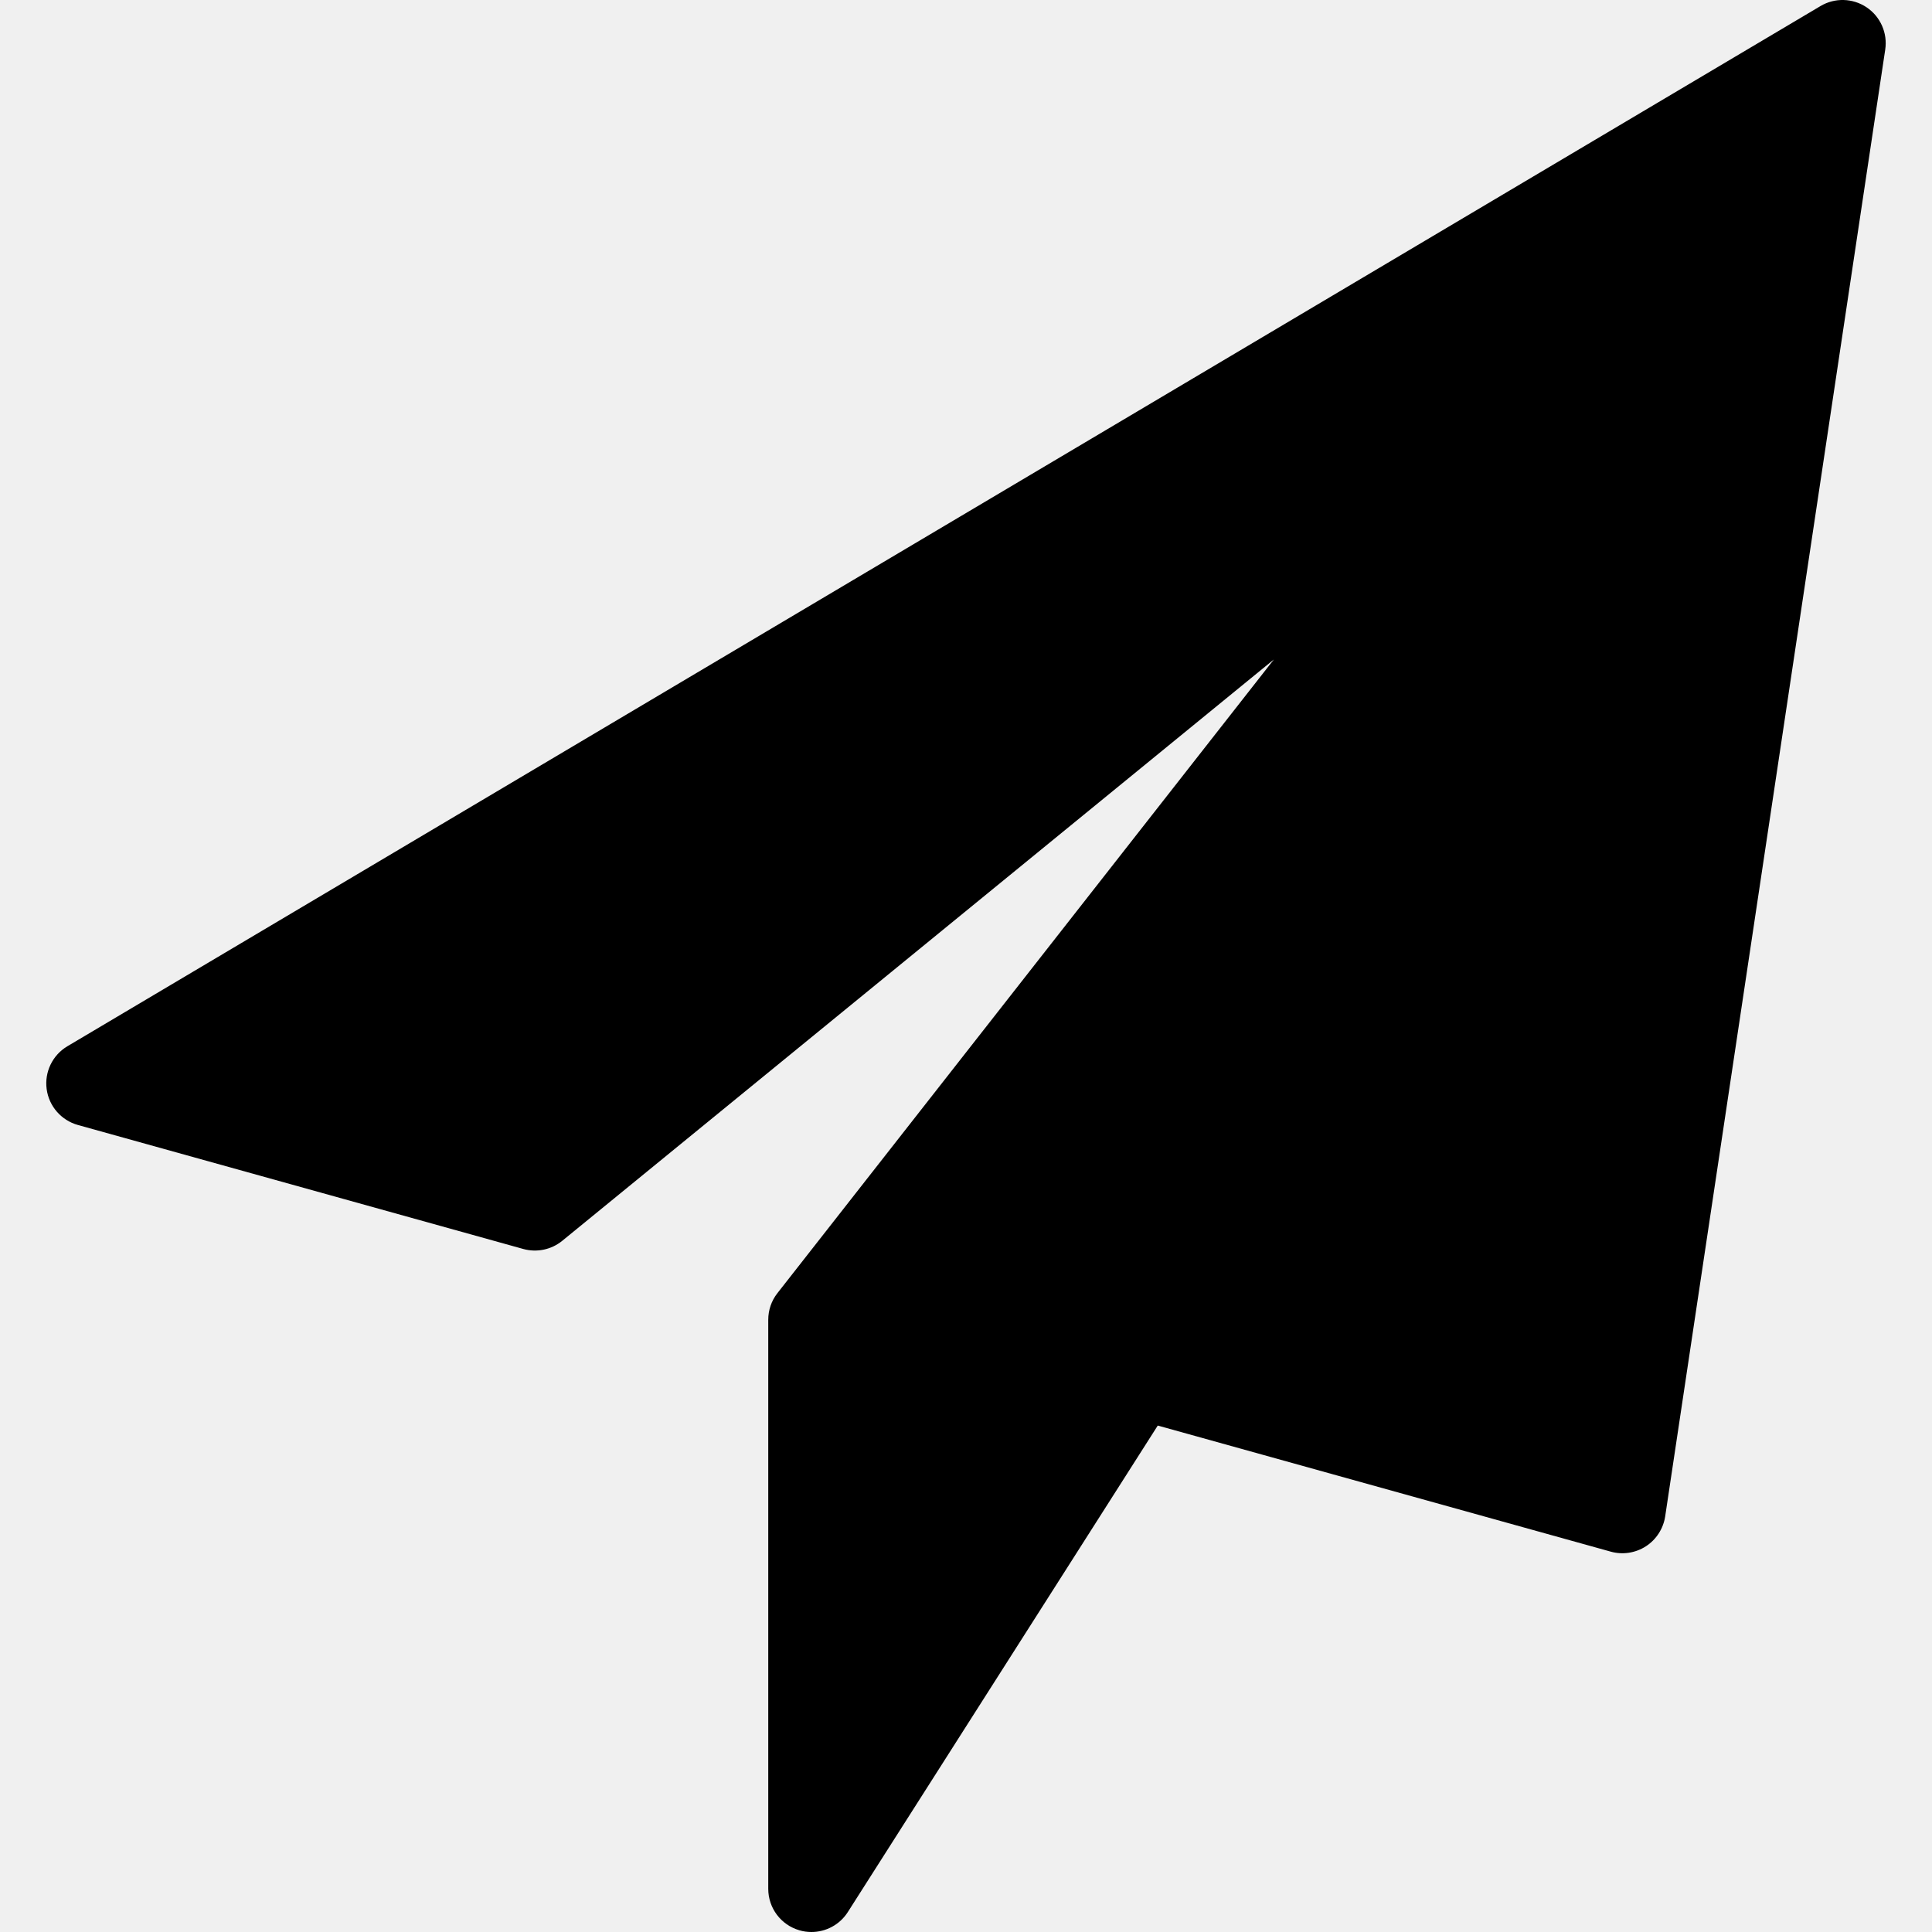
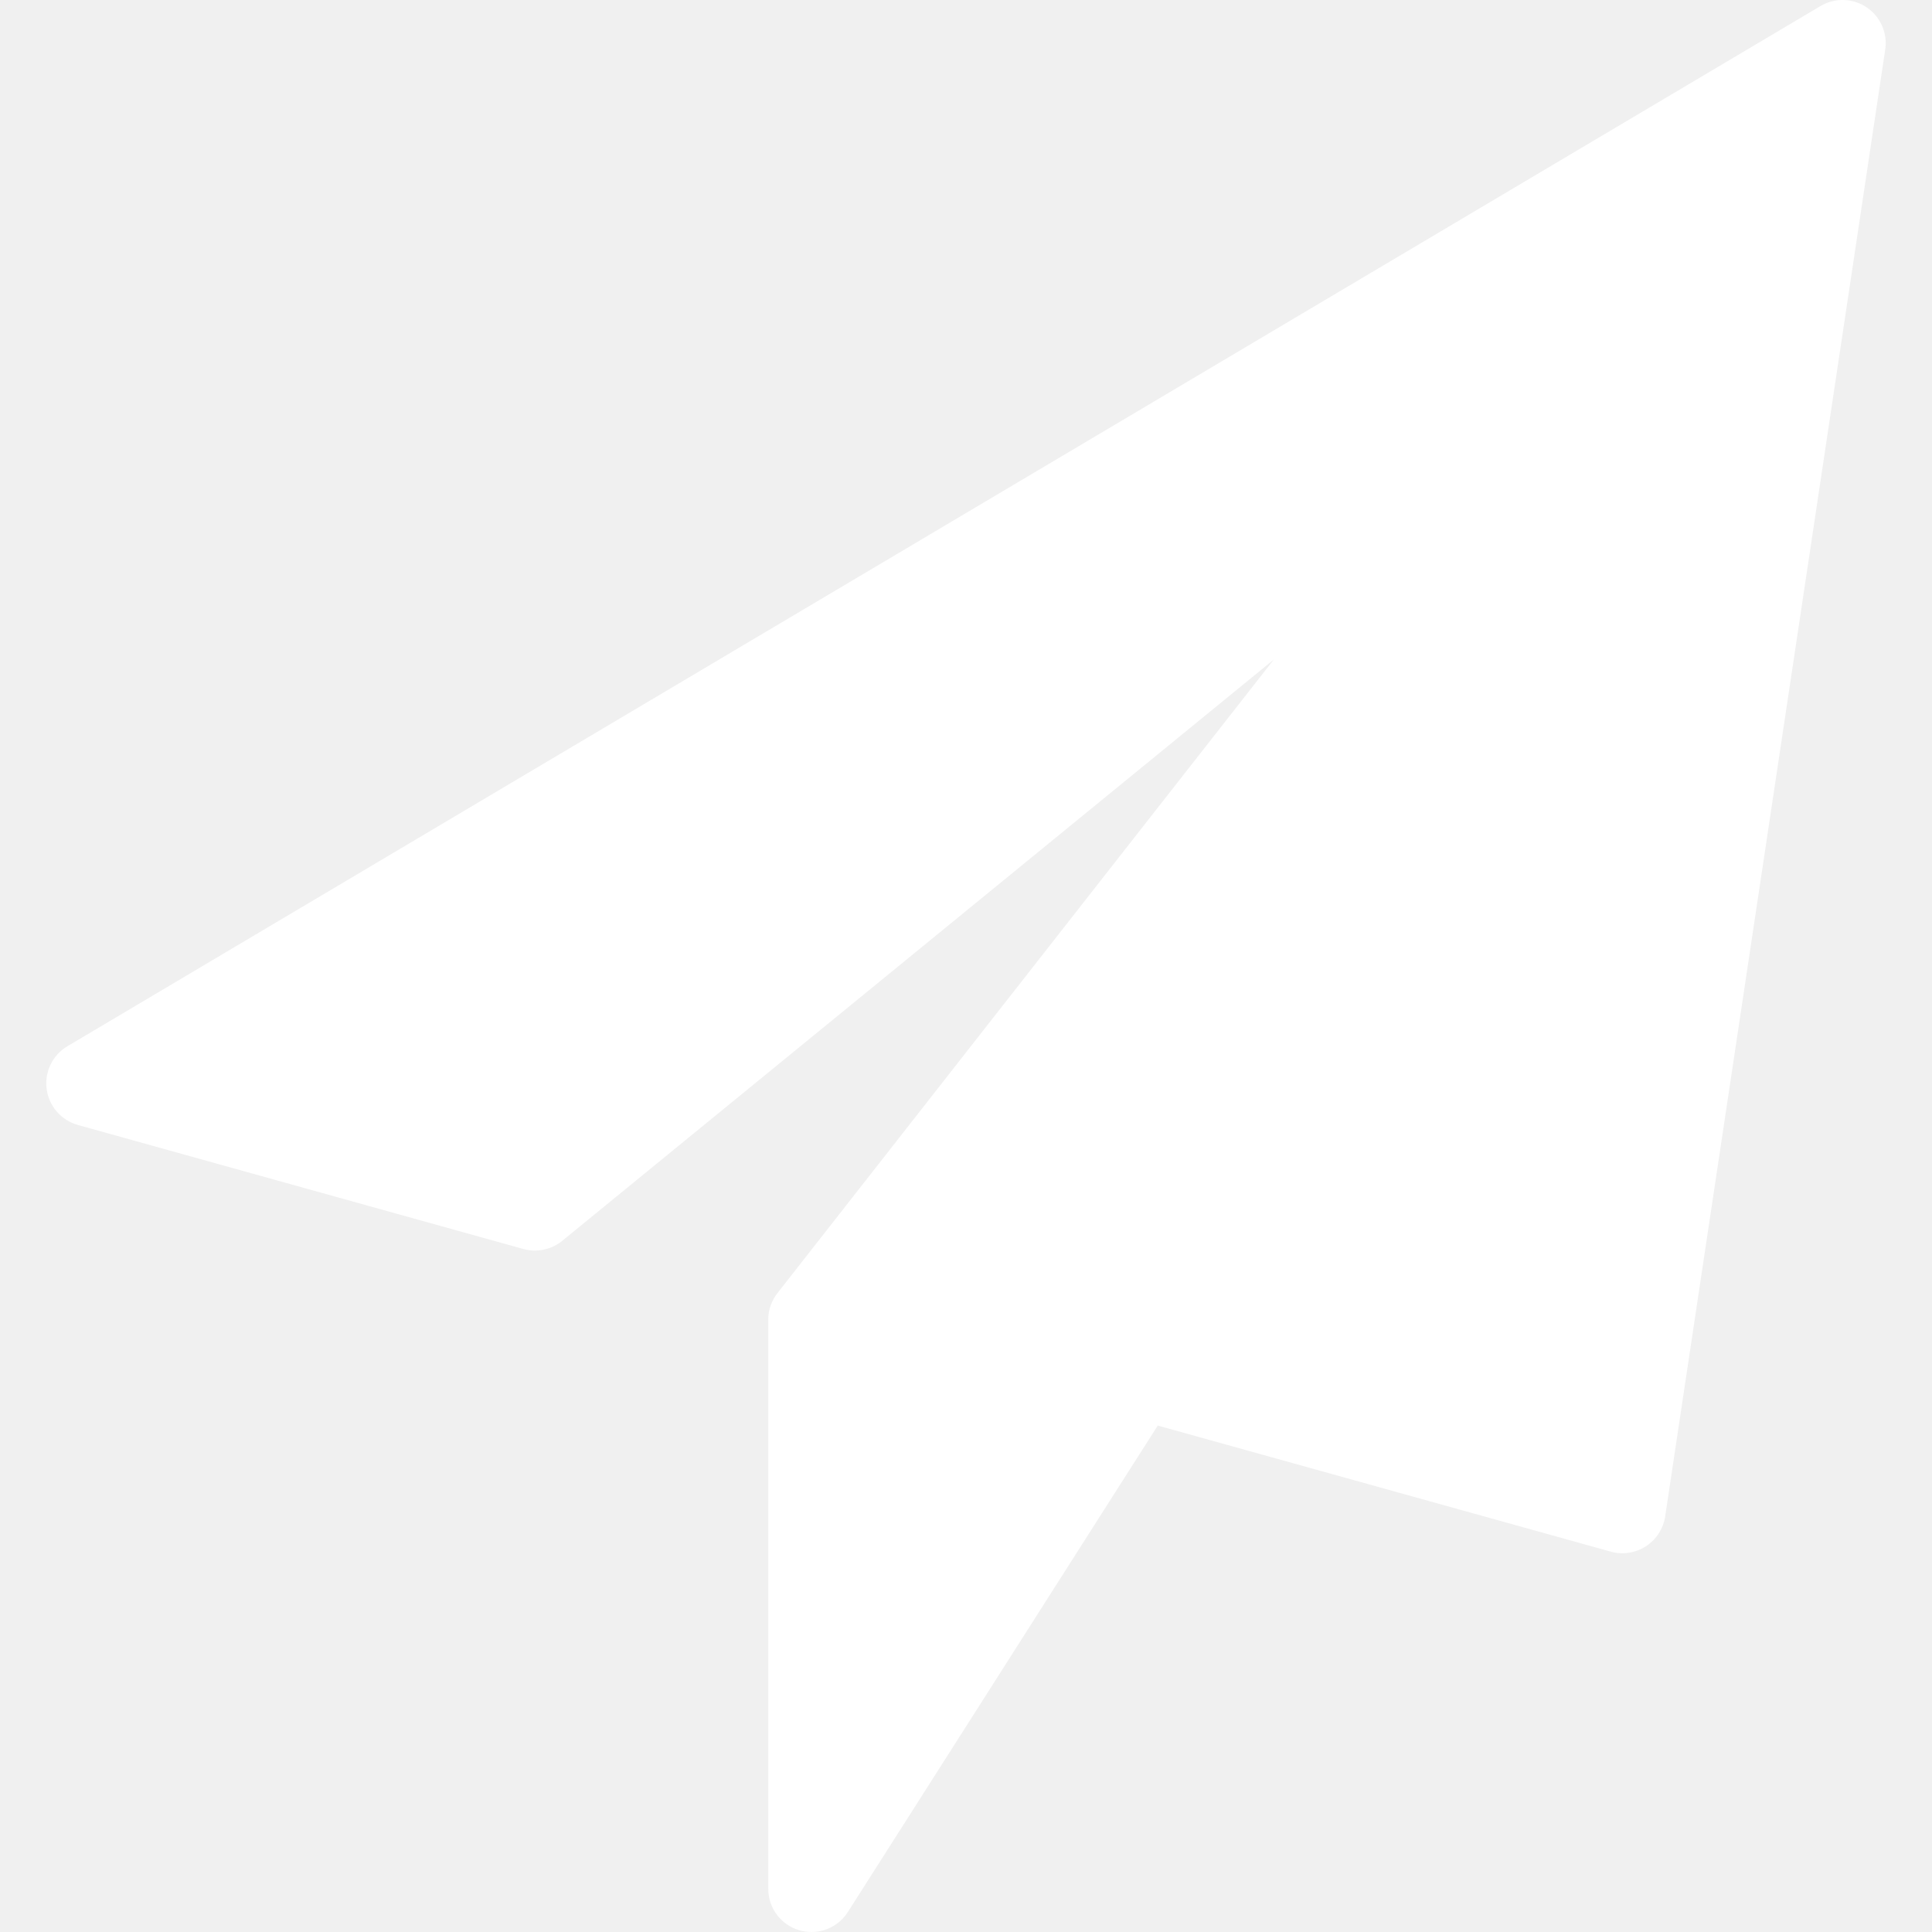
<svg xmlns="http://www.w3.org/2000/svg" version="1.1" id="Capa_1" x="0px" y="0px" width="97.103px" height="97.104px" viewBox="0 0 97.103 97.104" style="enable-background:new 0 0 97.103 97.104;" xml:space="preserve">
  <g>
-     <path d="M93.82,0.37c-0.697-0.469-1.6-0.494-2.32-0.066L3.388,52.585c-0.748,0.444-1.158,1.291-1.043,2.152   c0.113,0.86,0.732,1.571,1.568,1.805l22.389,6.233c0.68,0.188,1.409,0.036,1.956-0.41l35.768-29.219L39.075,64.993   c-0.301,0.382-0.462,0.854-0.462,1.339v28.602c0,0.966,0.636,1.814,1.563,2.083c0.201,0.06,0.405,0.087,0.607,0.087   c0.728,0,1.425-0.366,1.83-1.004l15.577-24.45l22.772,6.338c0.598,0.167,1.24,0.067,1.764-0.271   c0.521-0.339,0.873-0.885,0.967-1.499L94.753,2.493C94.878,1.665,94.515,0.838,93.82,0.37z" />
+     <path fill="#fff" d="M93.82,0.37c-0.697-0.469-1.6-0.494-2.32-0.066L3.388,52.585c-0.748,0.444-1.158,1.291-1.043,2.152   c0.113,0.86,0.732,1.571,1.568,1.805l22.389,6.233c0.68,0.188,1.409,0.036,1.956-0.41l35.768-29.219L39.075,64.993   c-0.301,0.382-0.462,0.854-0.462,1.339v28.602c0,0.966,0.636,1.814,1.563,2.083c0.201,0.06,0.405,0.087,0.607,0.087   c0.728,0,1.425-0.366,1.83-1.004l15.577-24.45l22.772,6.338c0.598,0.167,1.24,0.067,1.764-0.271   c0.521-0.339,0.873-0.885,0.967-1.499L94.753,2.493C94.878,1.665,94.515,0.838,93.82,0.37z" />
  </g>
  <g>
</g>
  <g>
</g>
  <g>
</g>
  <g>
</g>
  <g>
</g>
  <g>
</g>
  <g>
</g>
  <g>
</g>
  <g>
</g>
  <g>
</g>
  <g>
</g>
  <g>
</g>
  <g>
</g>
  <g>
</g>
  <g>
</g>
</svg>
